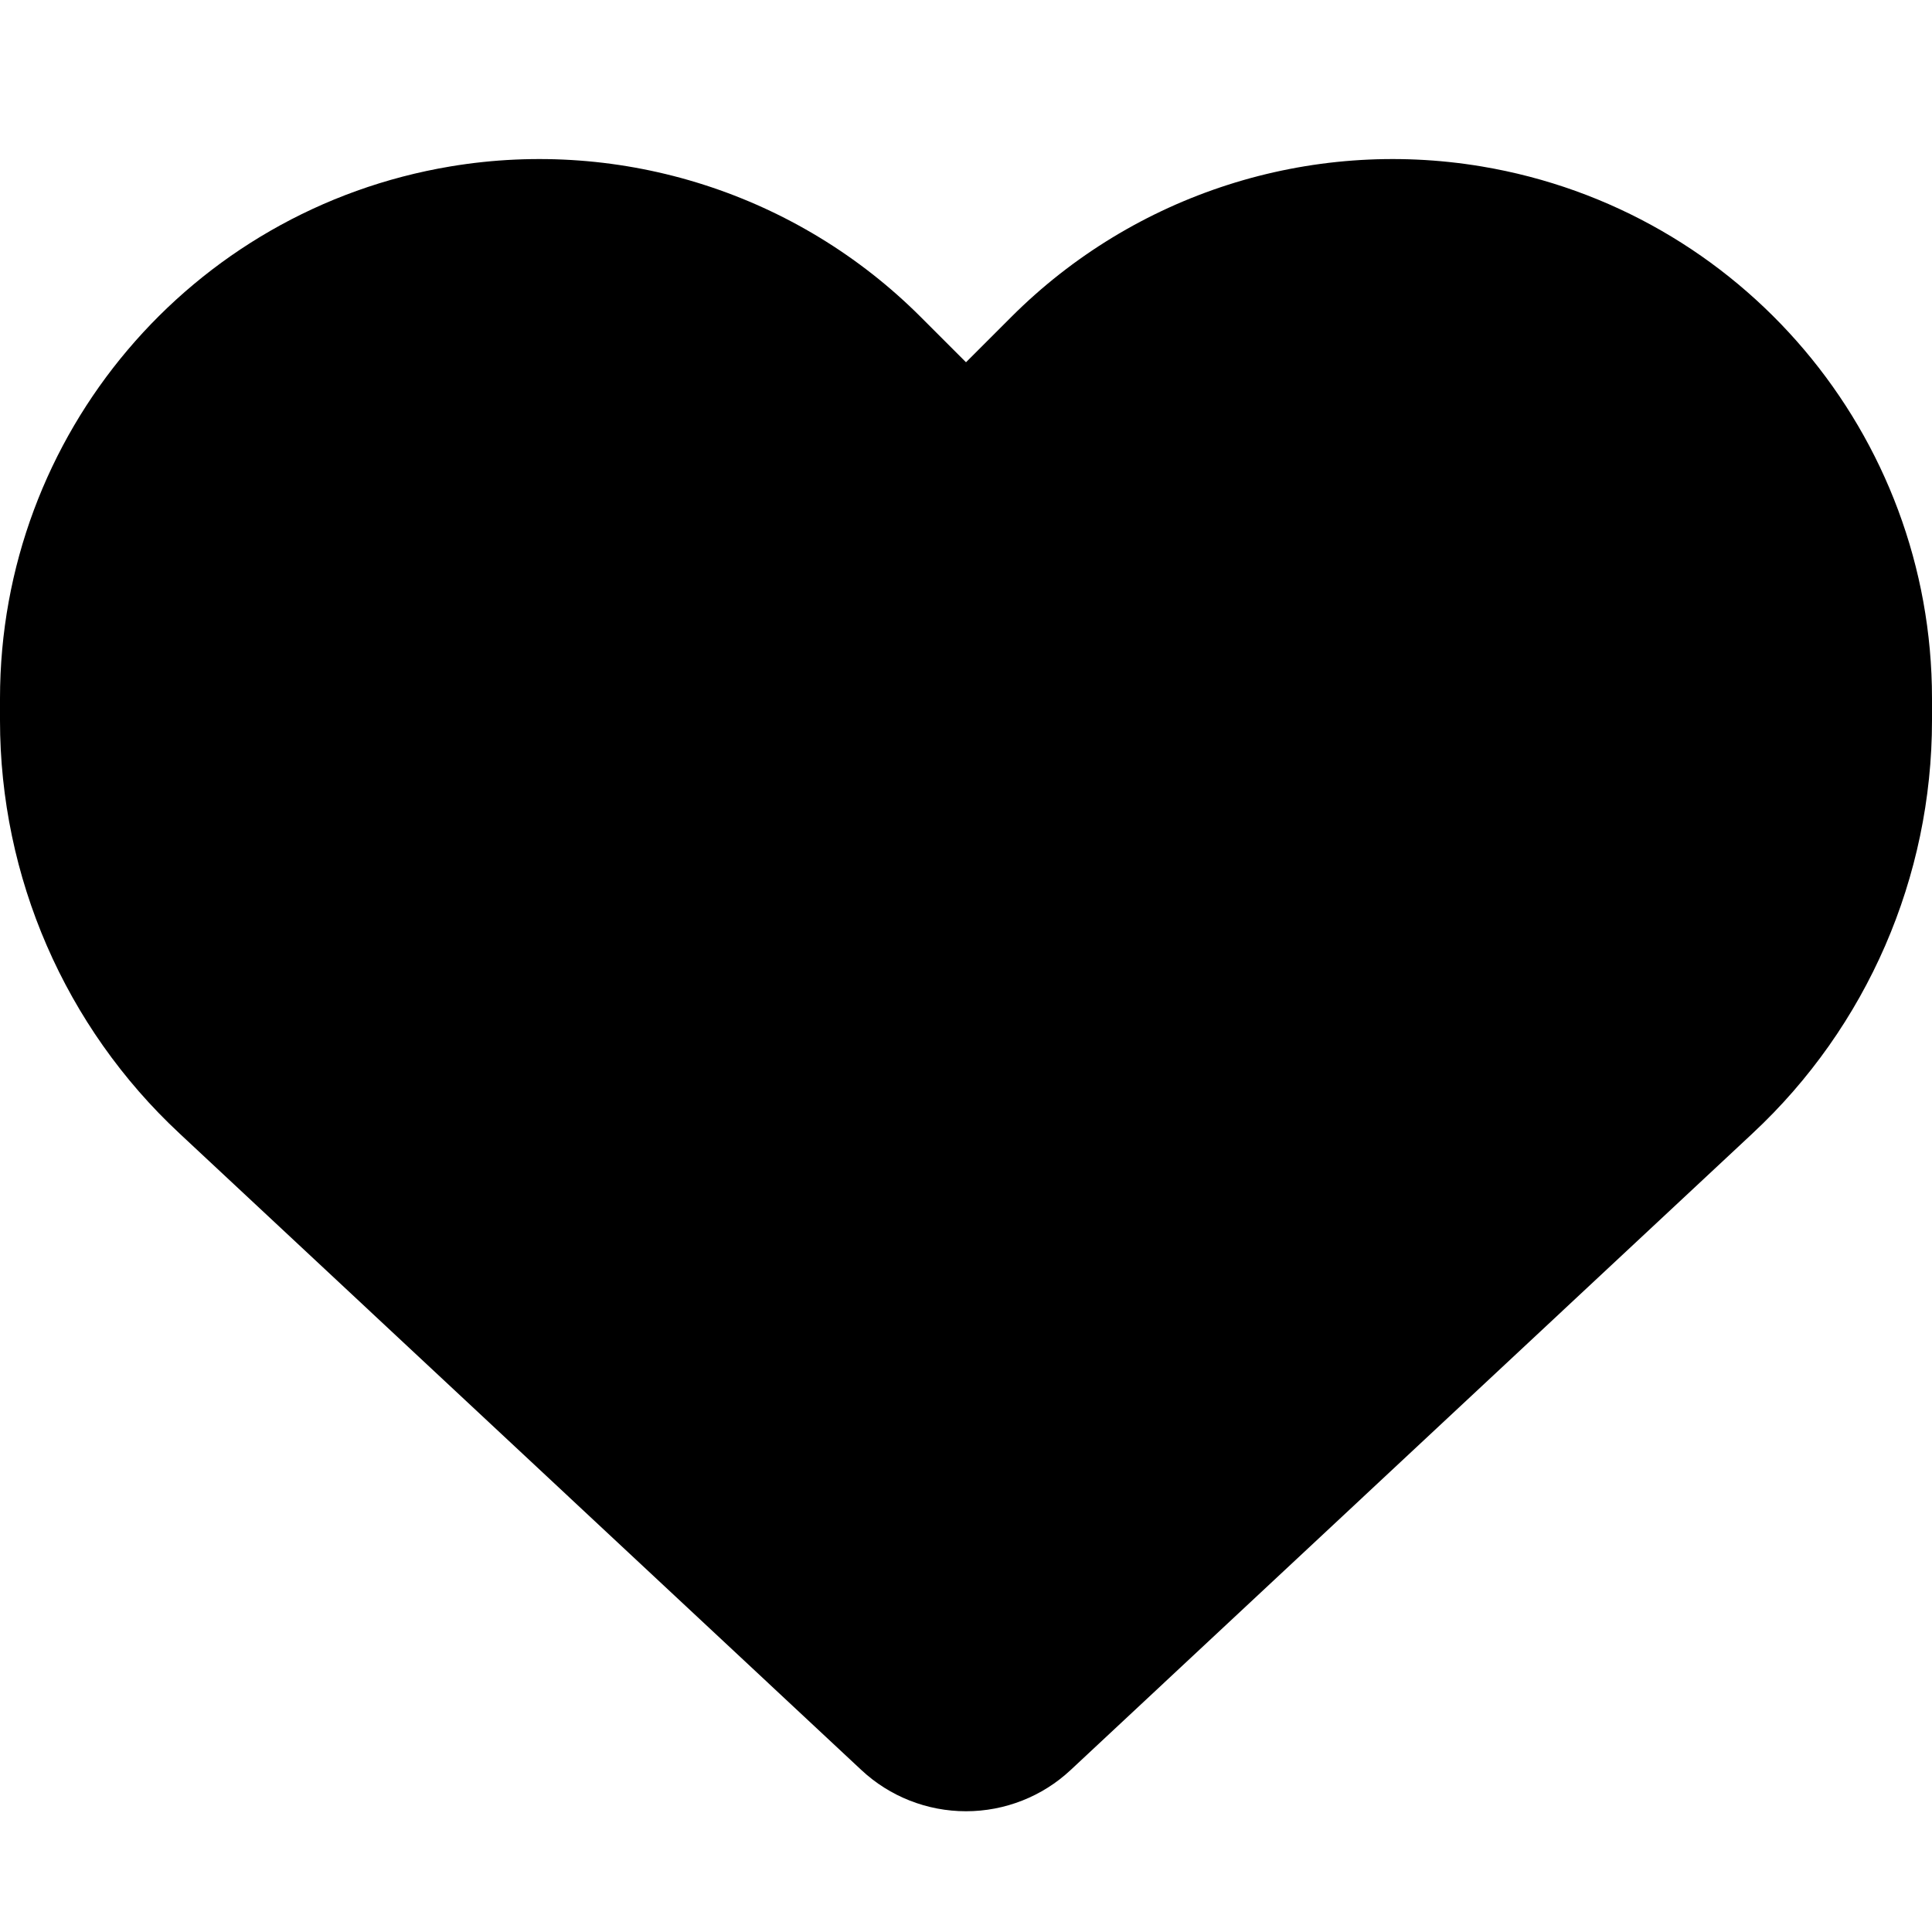
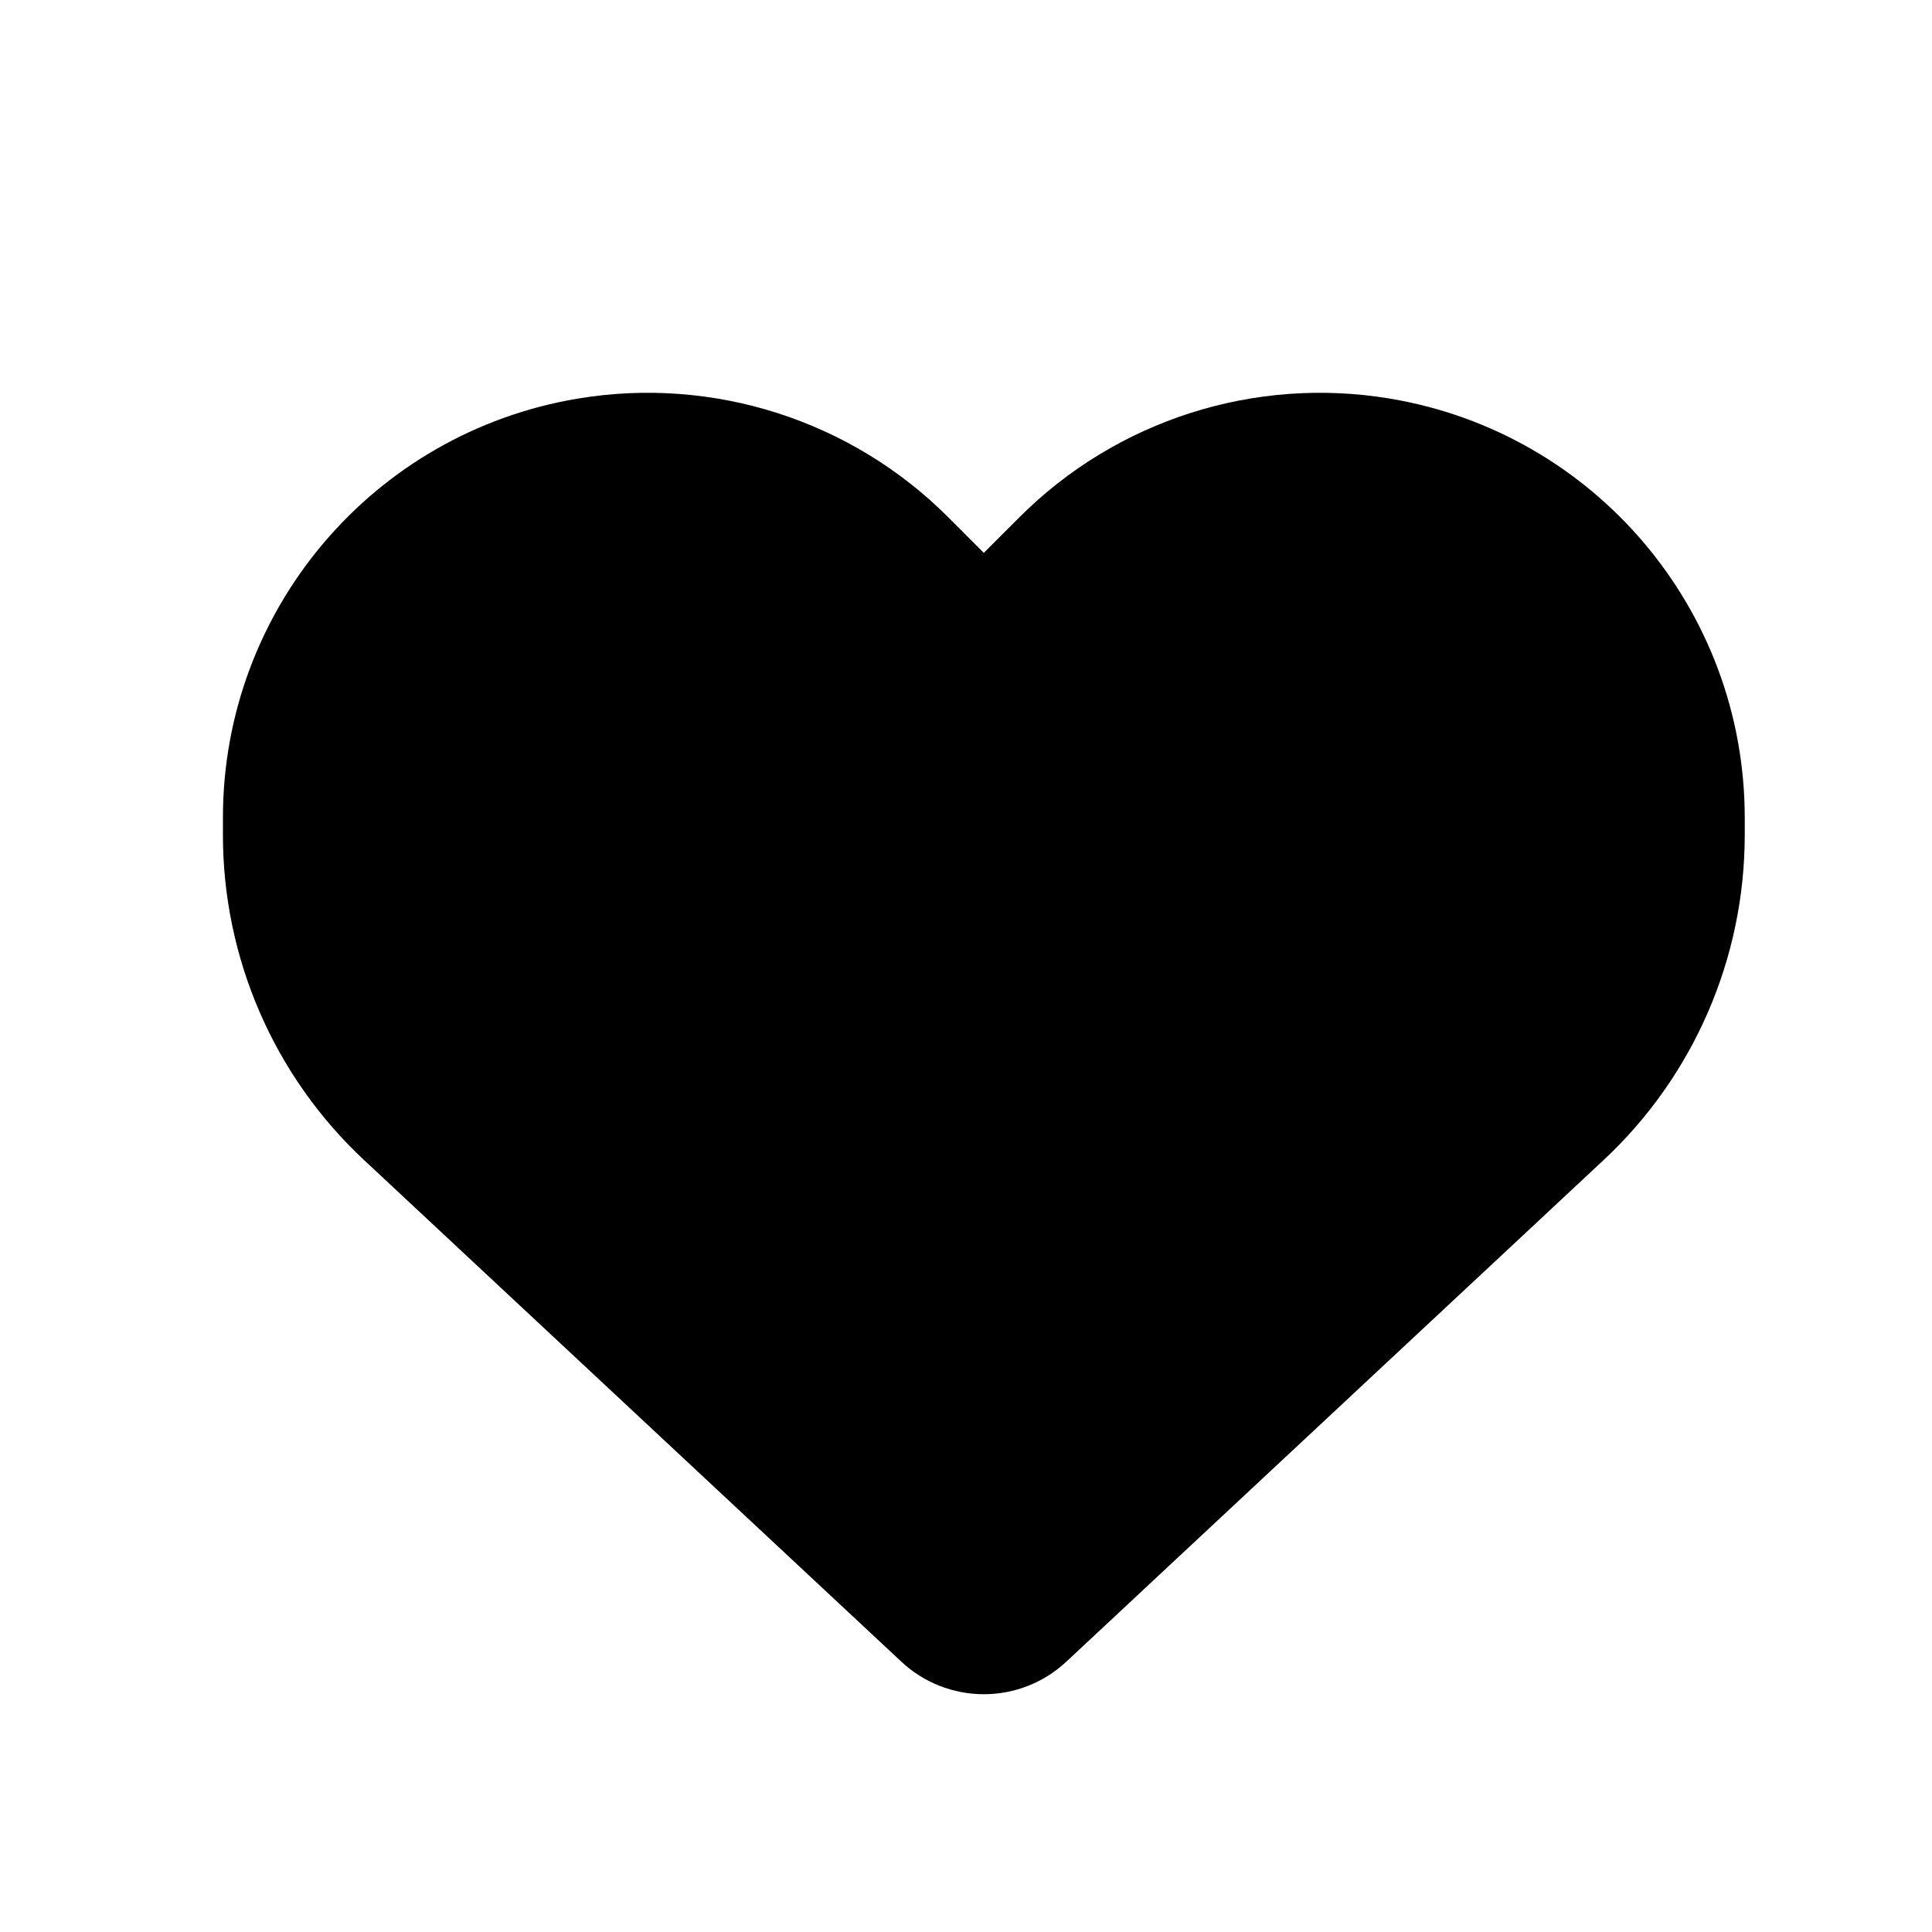
- <svg xmlns="http://www.w3.org/2000/svg" viewBox="0 0 512 512">
+ <svg xmlns="http://www.w3.org/2000/svg" width="400" height="400" viewBox="-75 -90 650 650">
  <path d="M47.6 300.4L228.3 469.1c7.5 7 17.4 10.9 27.7 10.9s20.2-3.9 27.7-10.9L464.4 300.4c30.4-28.3 47.6-68 47.6-109.5v-5.8c0-69.9-50.5-129.5-119.4-141C347 36.5 300.6 51.4 268 84L256 96 244 84c-32.6-32.6-79-47.5-124.6-39.9C50.5 55.6 0 115.2 0 185.1v5.8c0 41.5 17.2 81.2 47.6 109.5z" />
</svg>
